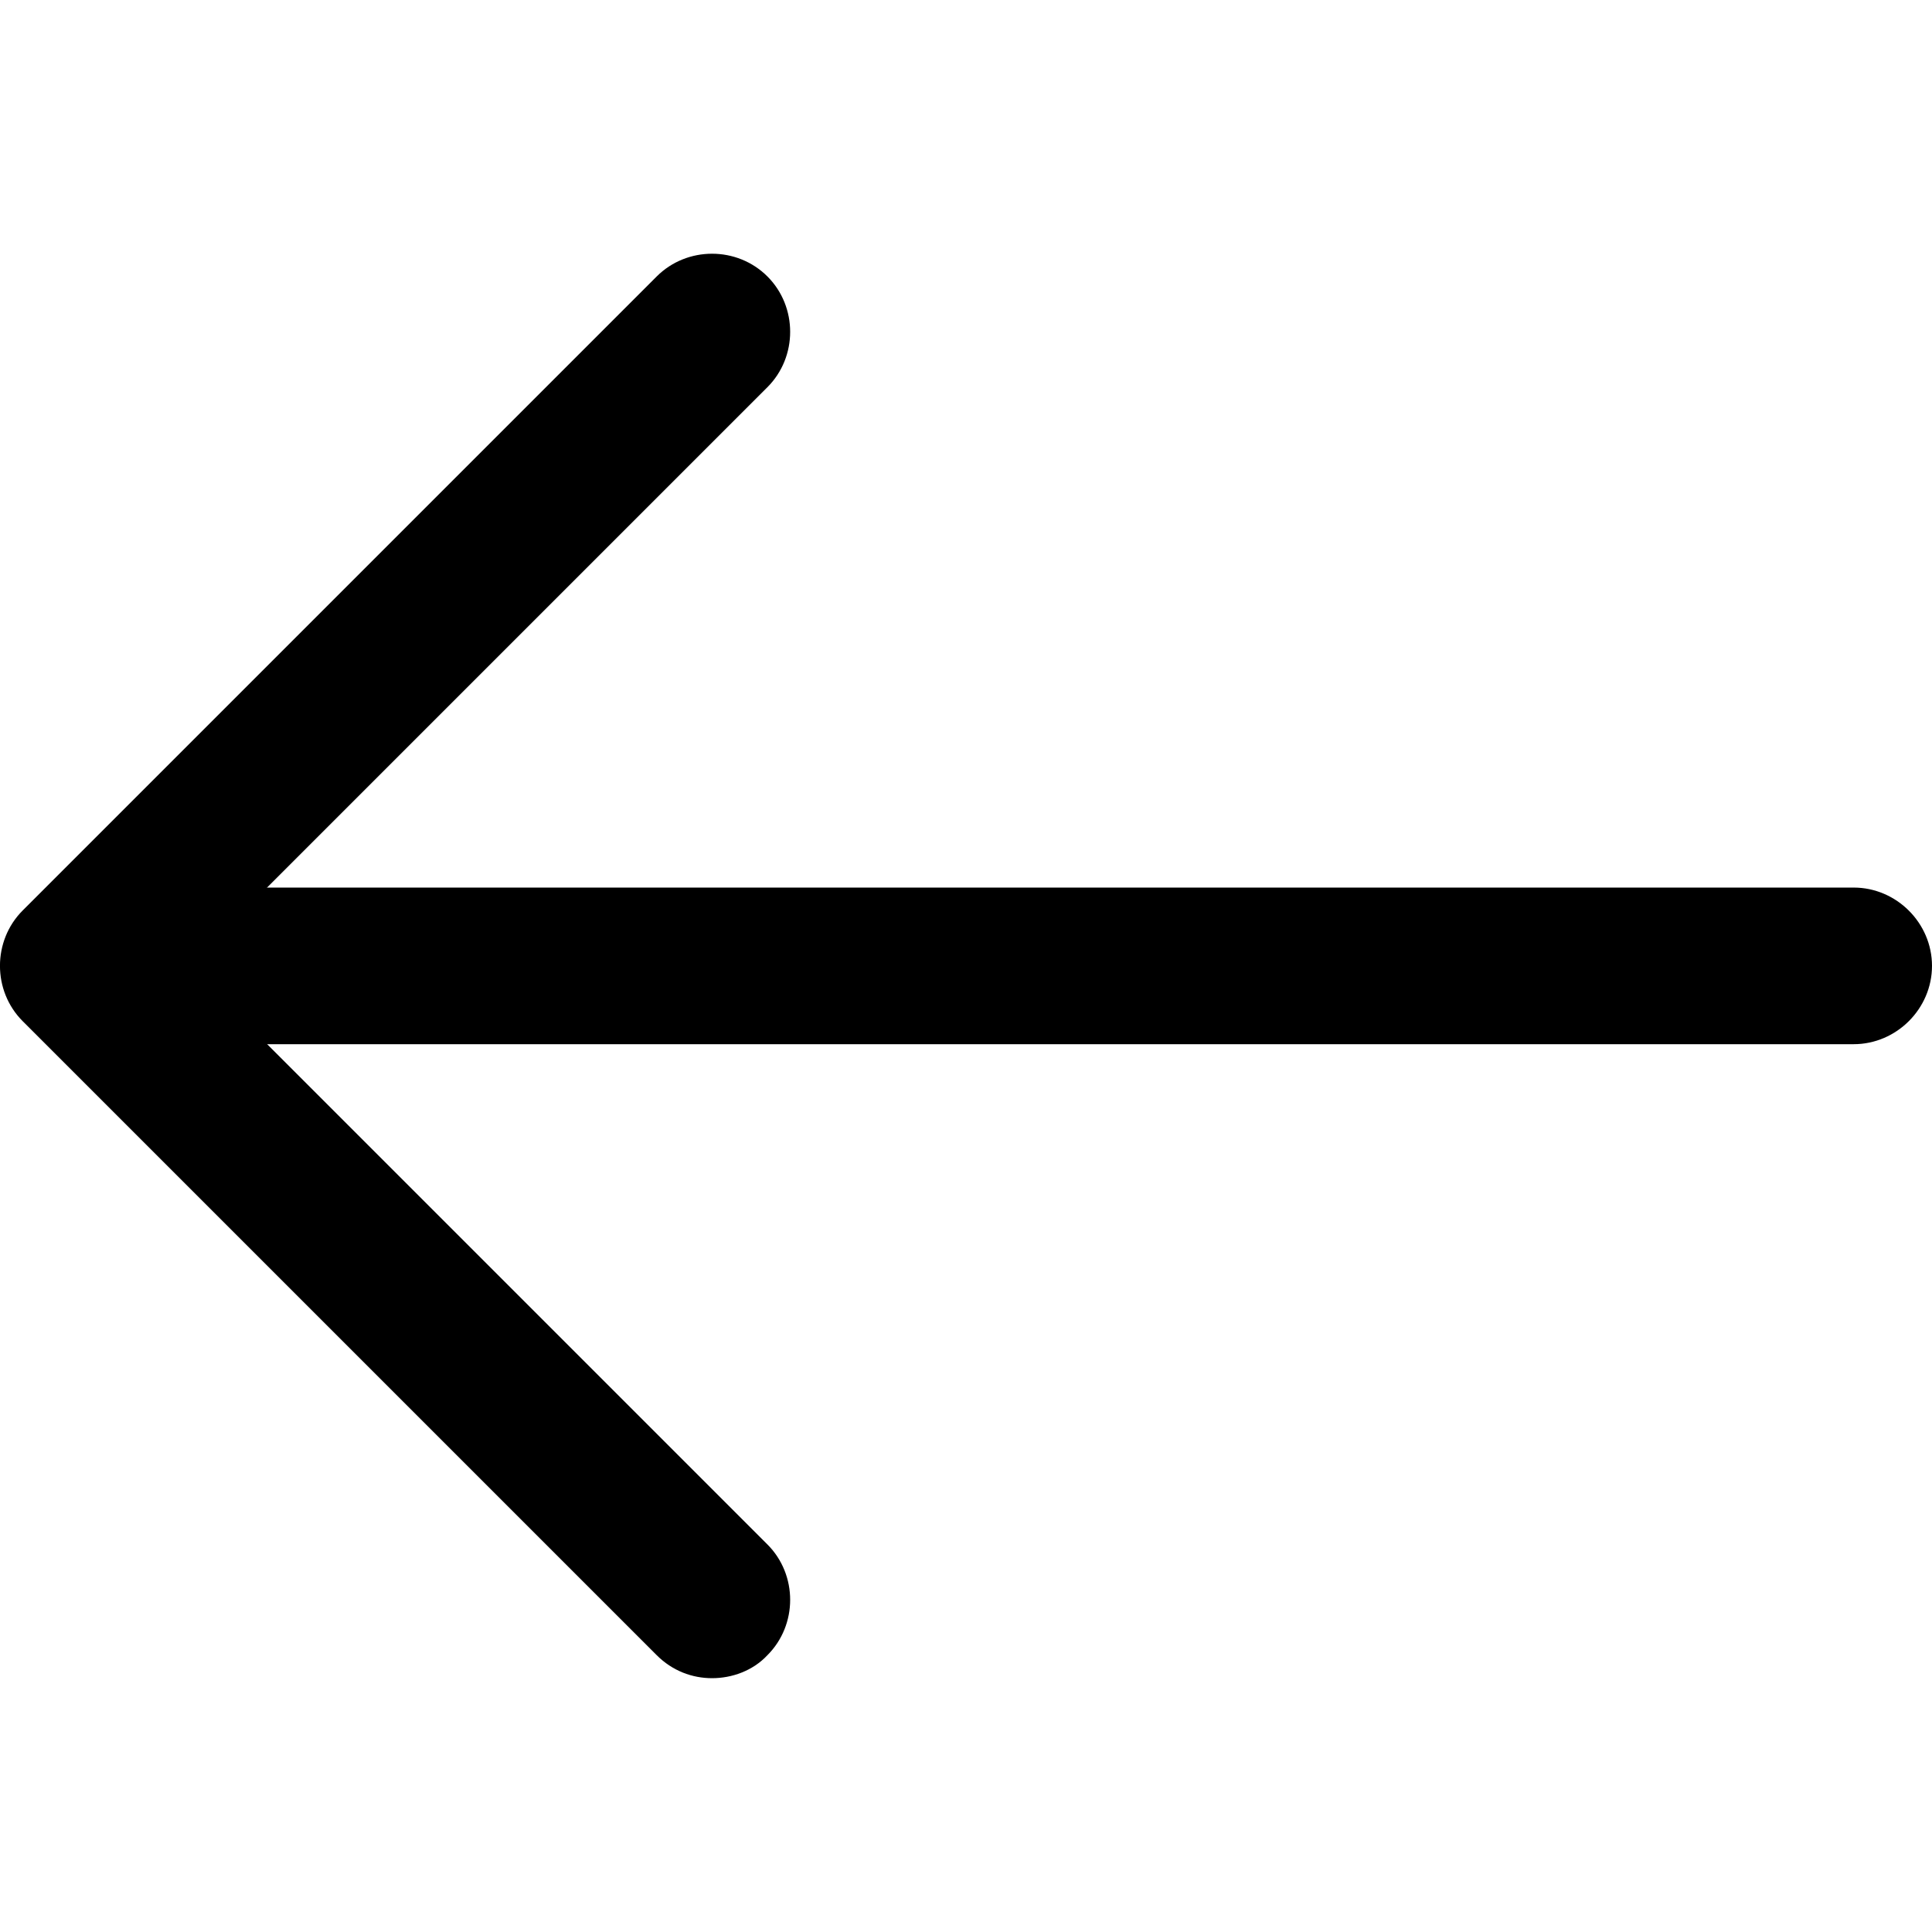
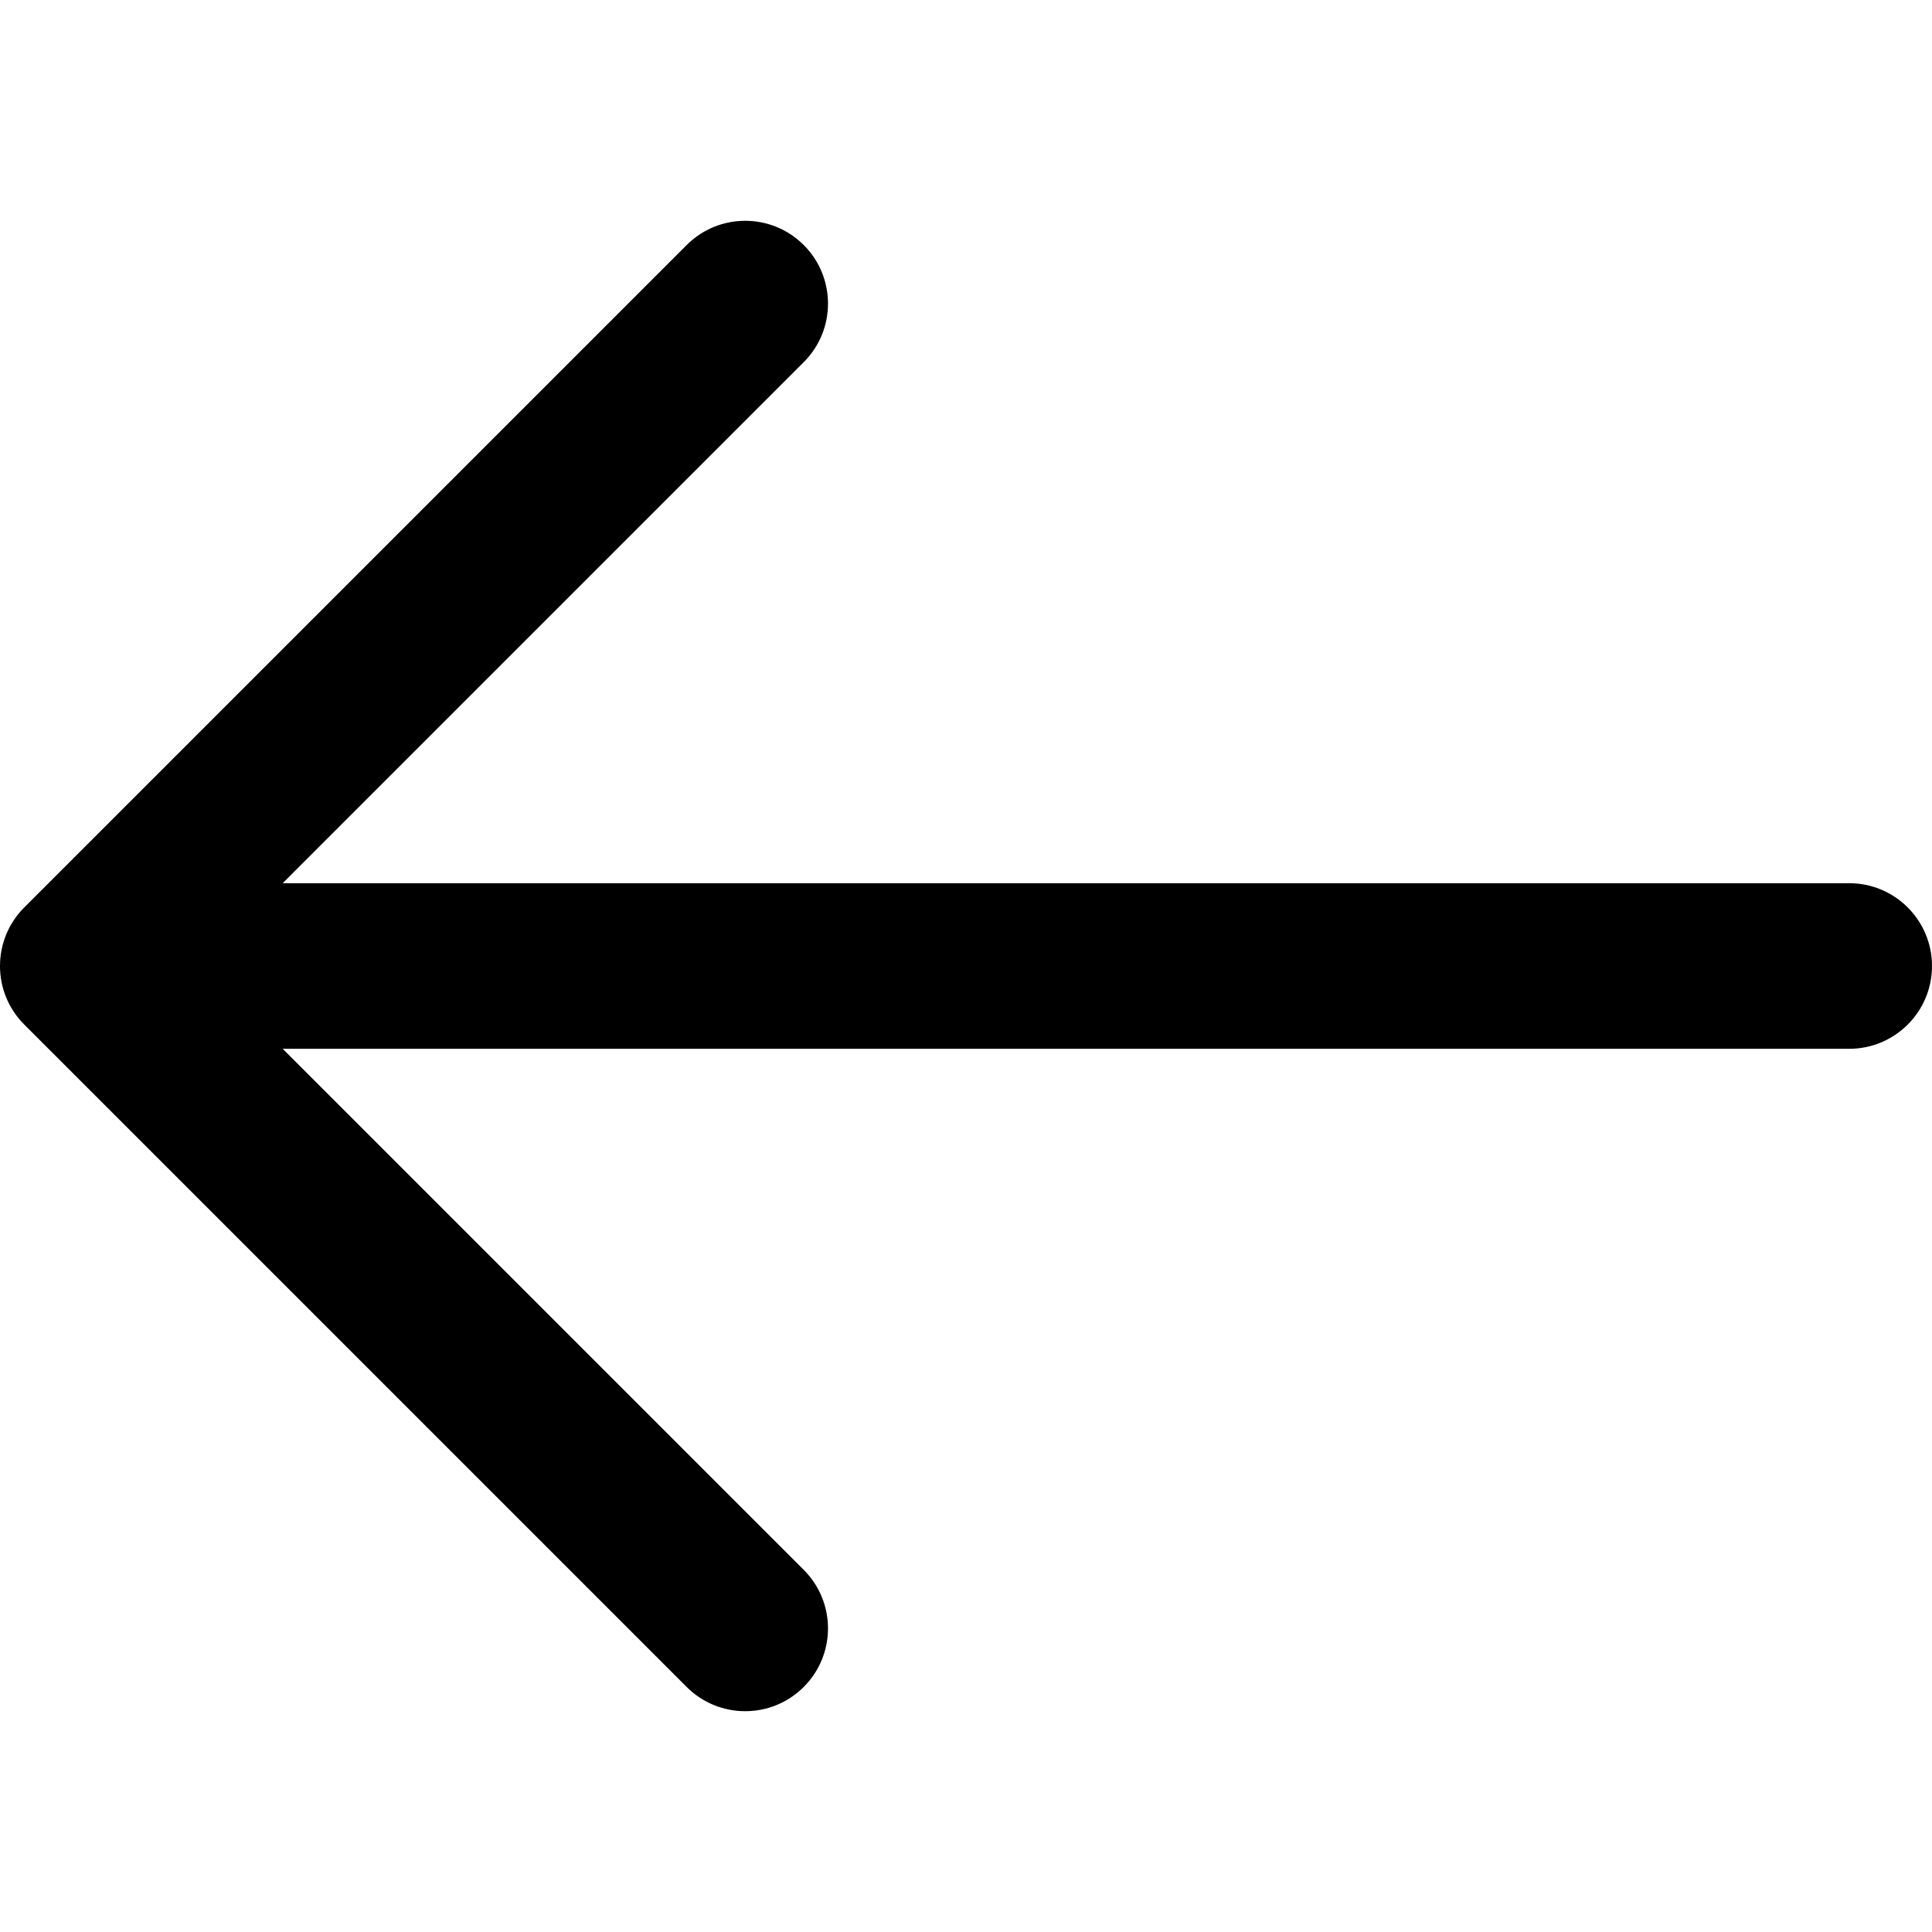
- <svg xmlns="http://www.w3.org/2000/svg" version="1.1" width="32" height="32" viewBox="0 0 32 32">
-   <path d="M11.794 27.796c-0.329 0-0.657-0.121-0.917-0.381l-10.501-10.501c-0.502-0.502-0.502-1.332 0-1.834l10.501-10.501c0.502-0.502 1.332-0.502 1.834 0s0.502 1.332 0 1.834l-9.584 9.584 9.584 9.584c0.502 0.502 0.502 1.332 0 1.834-0.242 0.259-0.588 0.381-0.917 0.381z" />
-   <path d="M30.703 17.295h-29.115c-0.709 0-1.297-0.588-1.297-1.297s0.588-1.297 1.297-1.297h29.115c0.709 0 1.297 0.588 1.297 1.297s-0.588 1.297-1.297 1.297z" />
+ <svg xmlns="http://www.w3.org/2000/svg" version="1.1" width="1024" height="1024" viewBox="0 0 1024 1024">
+   <g id="icomoon-ignore">
+ </g>
+   <path d="M426.003 129.882c17.138 17.138 17.138 44.926 0 62.064l-276.169 276.169h830.28c24.237 0 43.886 19.649 43.886 43.886s-19.649 43.886-43.886 43.886h-830.28l276.169 276.17c17.138 17.139 17.138 44.922 0 62.060s-44.926 17.139-62.064 0l-351.086-351.084c-17.138-17.138-17.138-44.926 0-62.064l351.086-351.086c17.138-17.138 44.926-17.138 62.064 0z" />
</svg>
